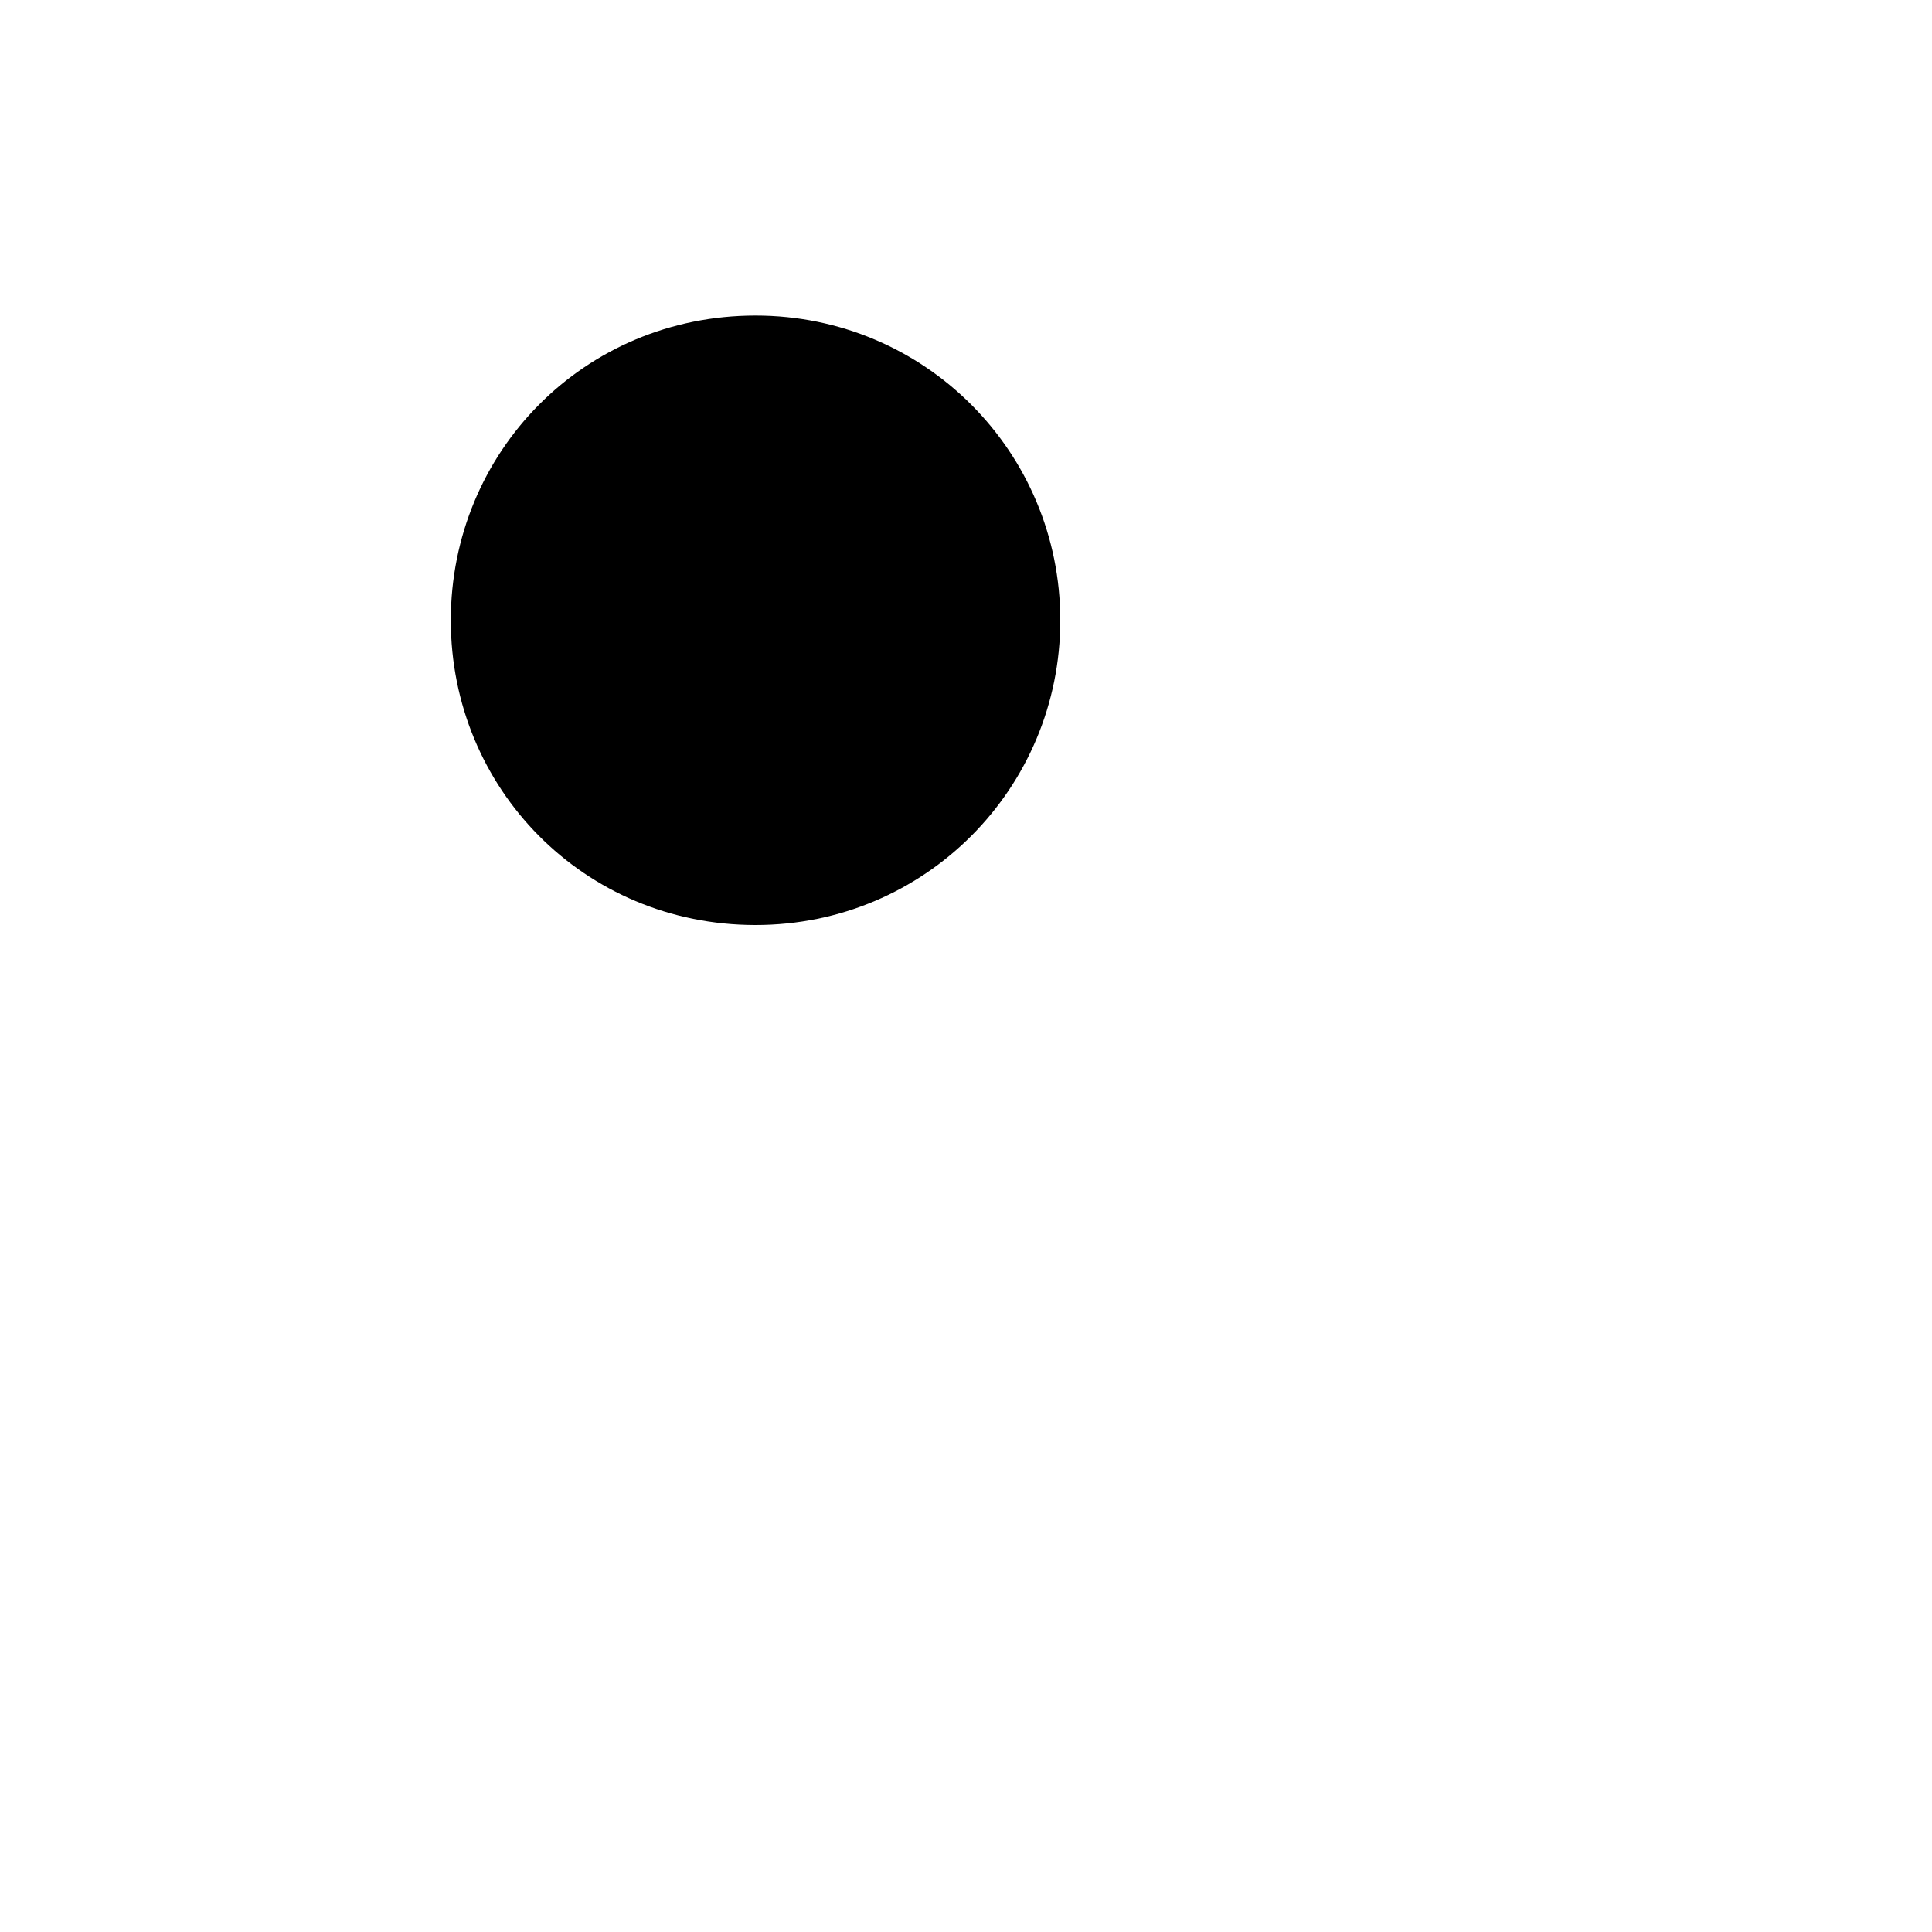
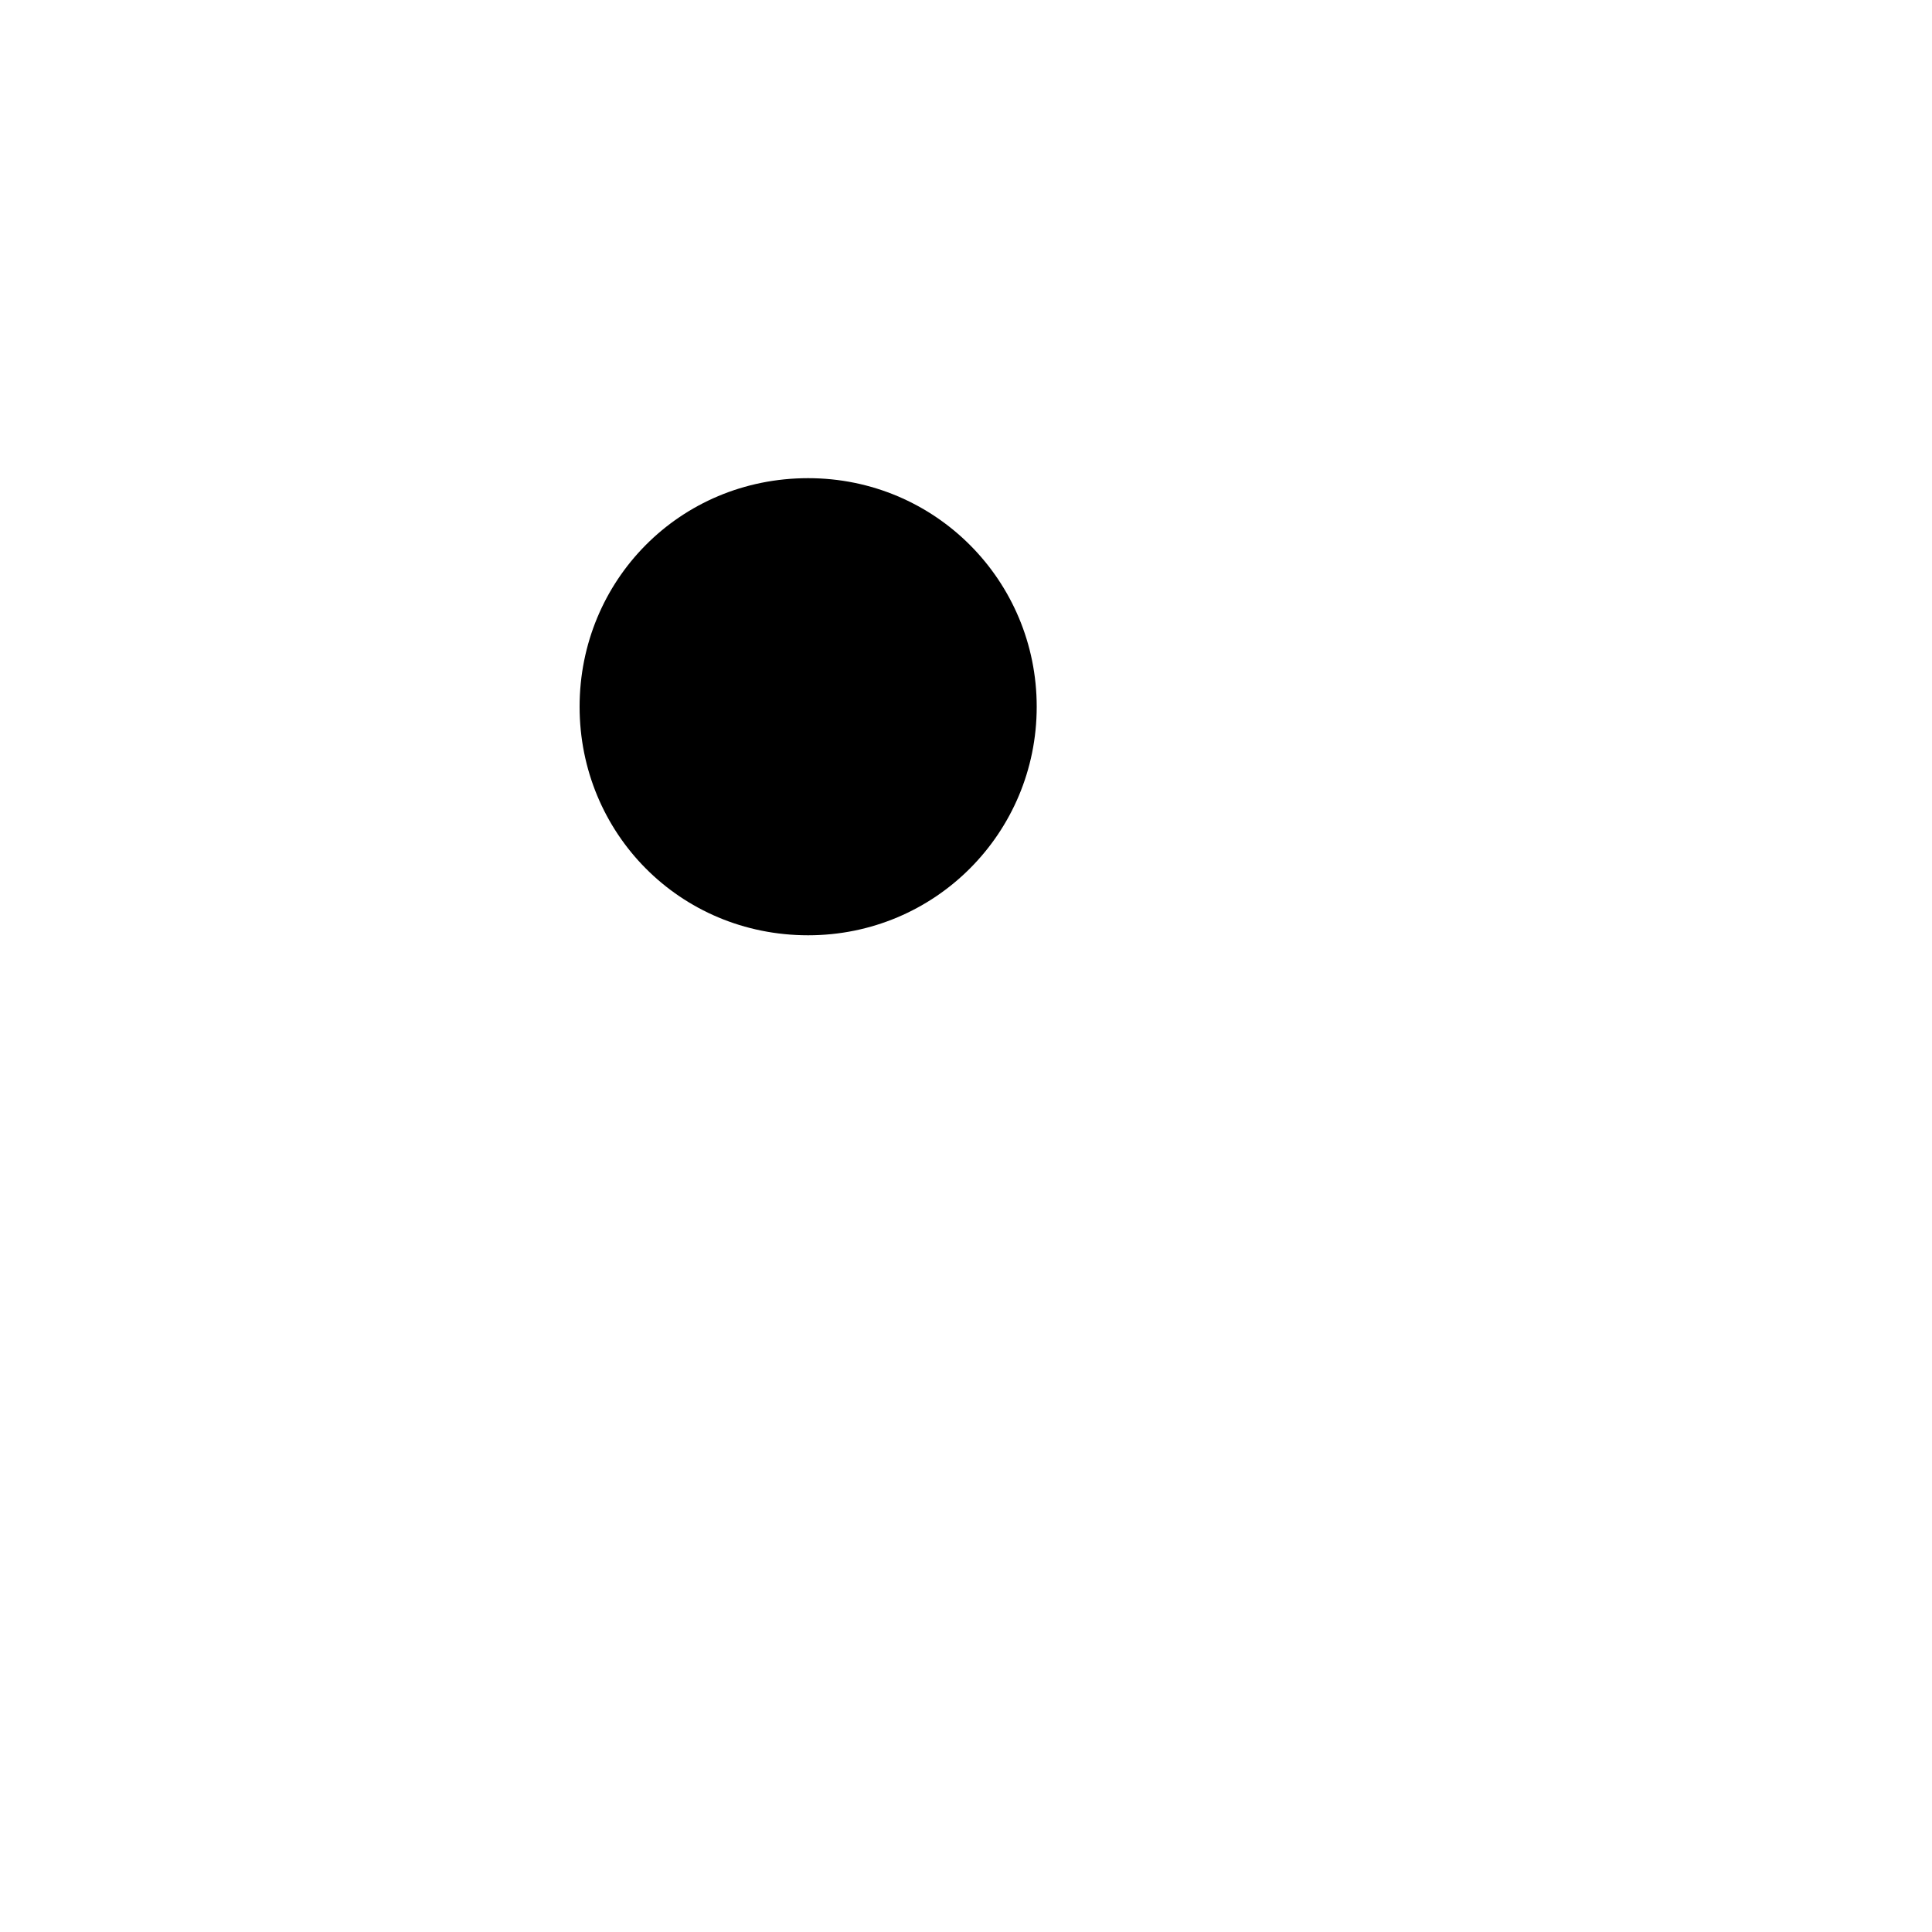
- <svg xmlns="http://www.w3.org/2000/svg" width="600" height="600" version="1.1">
+ <svg xmlns="http://www.w3.org/2000/svg" width="400" height="400" viewBox="-100 -100 800 800" version="1.1">
  <path name="A" d=" M 329.28, 192.64 C 329.28, 244.86, 287.28, 287.28, 234.64, 287.28 C 181.35, 287.28, 140, 244.86, 140, 192.64 C 140, 140.42, 181.35, 98, 234.64, 98 C 287.28, 98, 329.28, 140.42, 329.28, 192.64" />
+   <g>
+     <rect name="A_title" x="240" y="330" fill="red">A</rect>
+   </g>
</svg>
